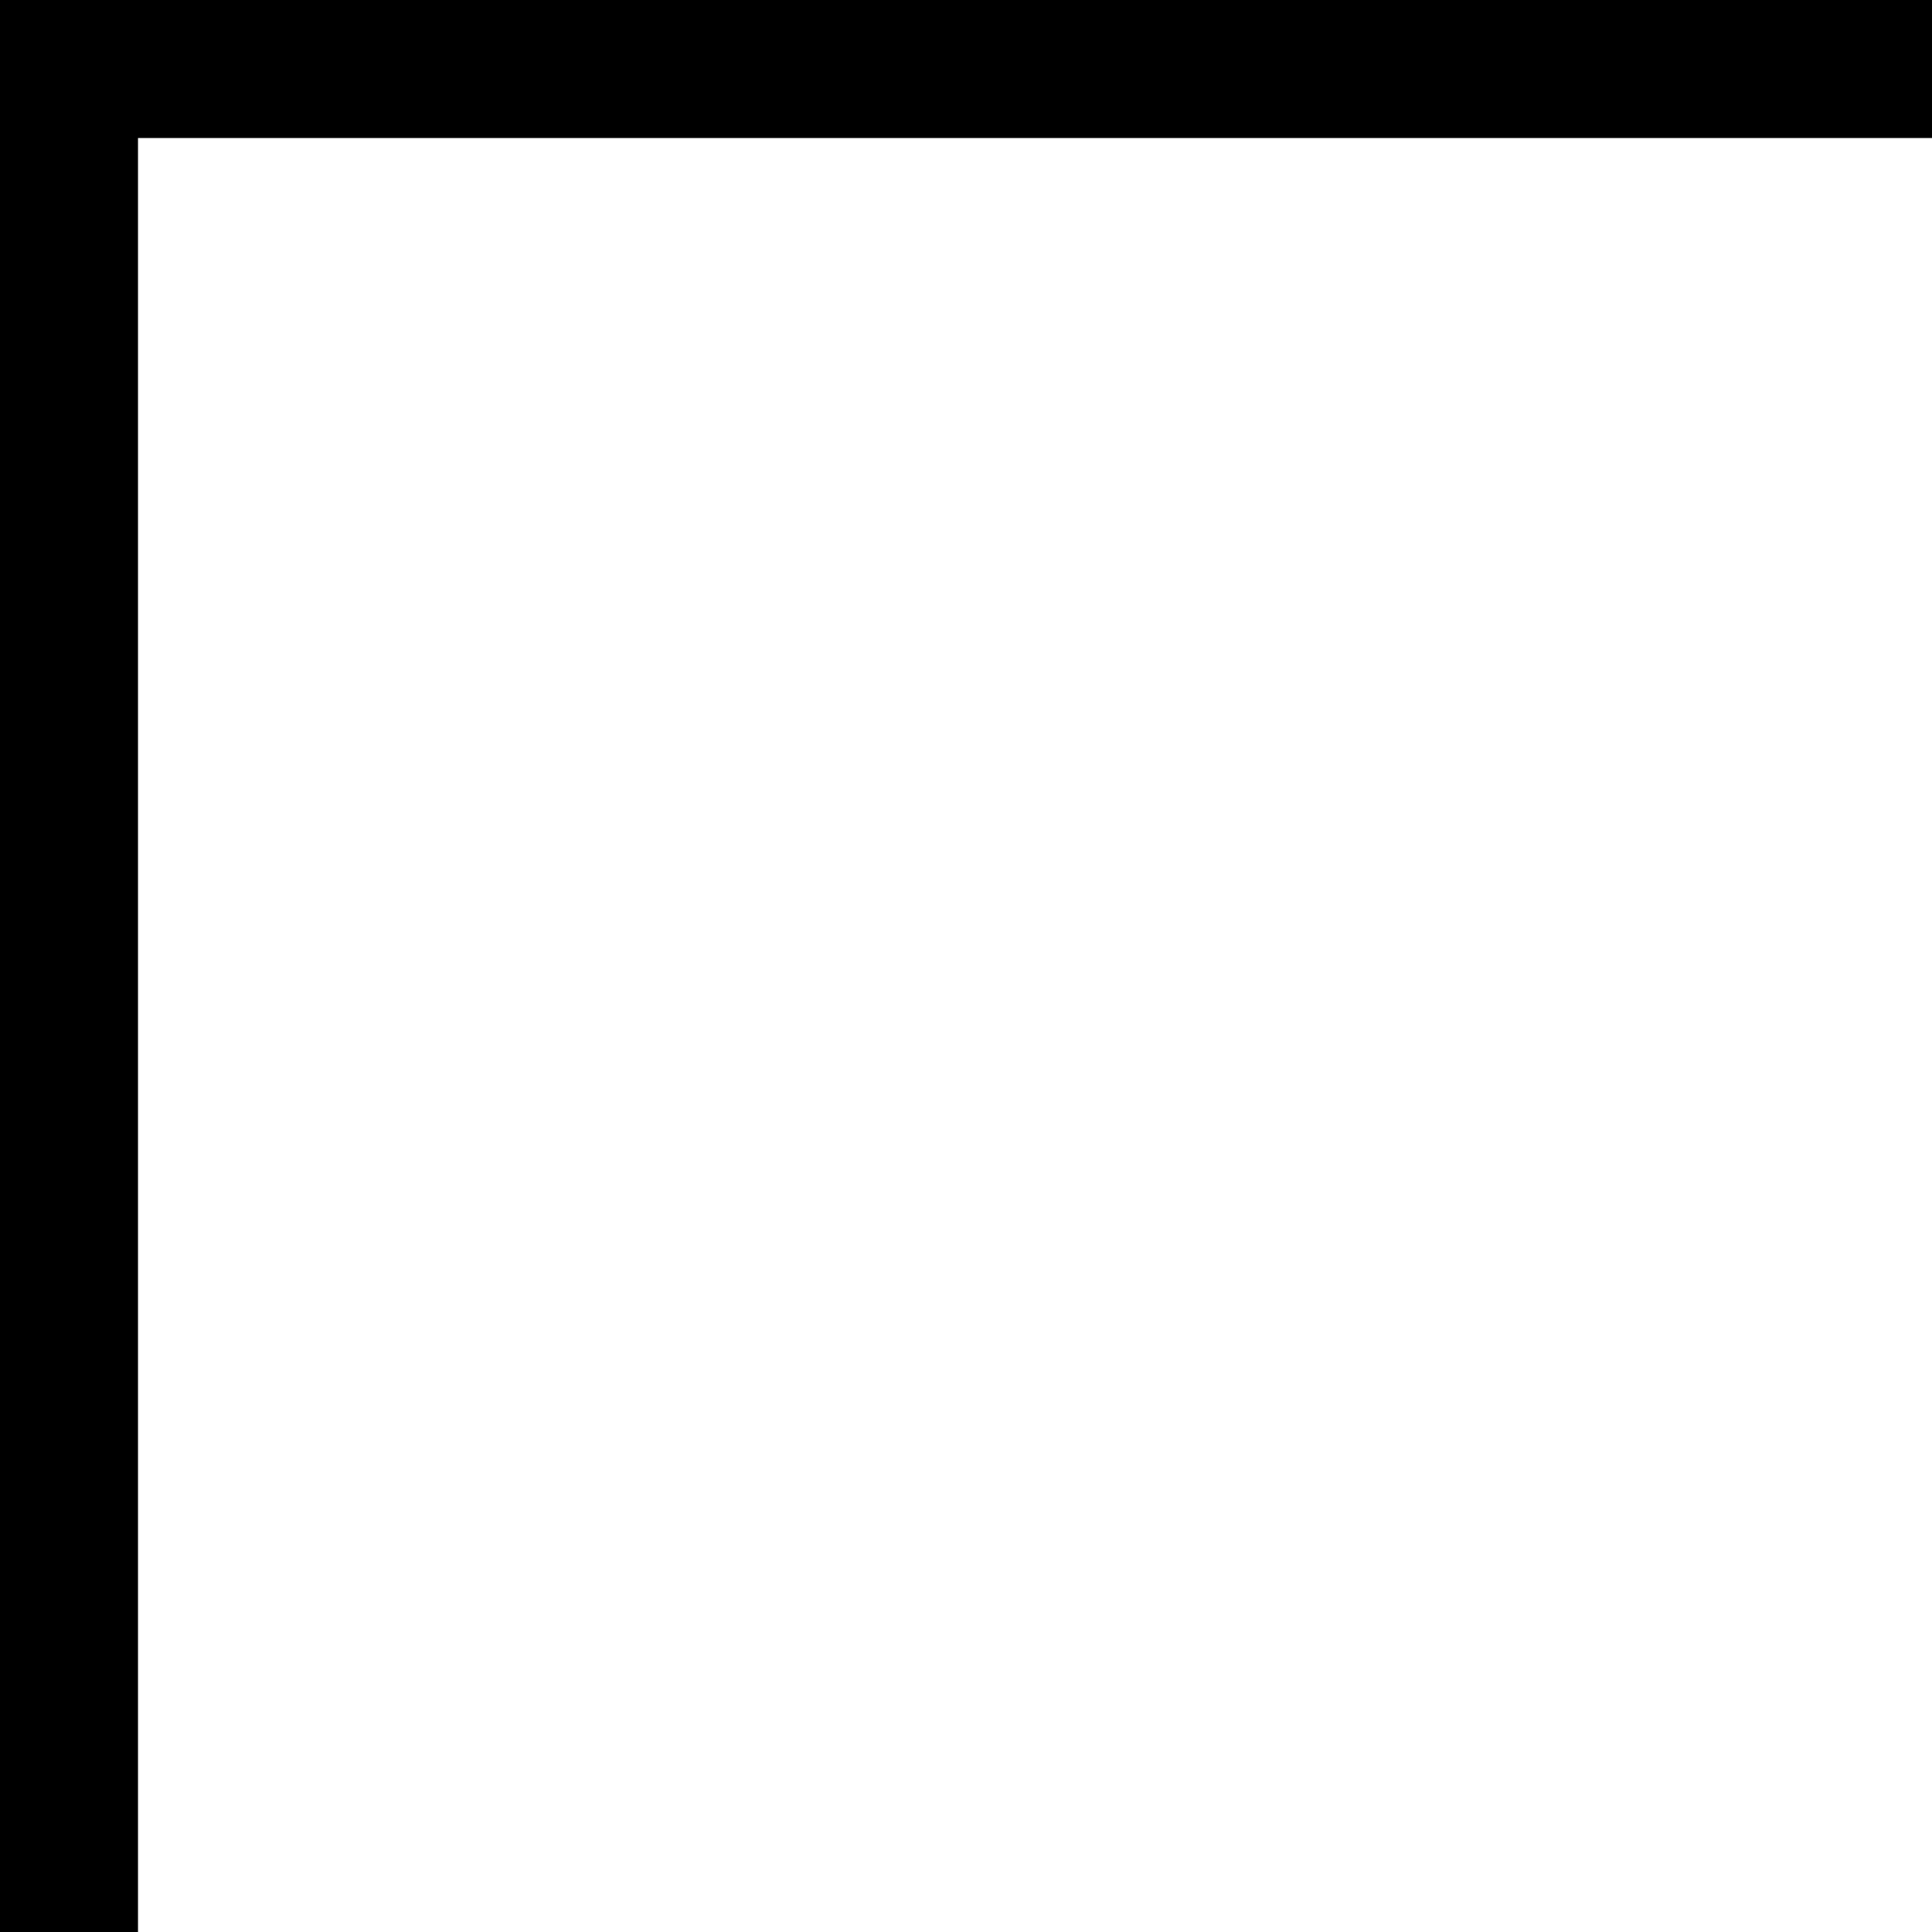
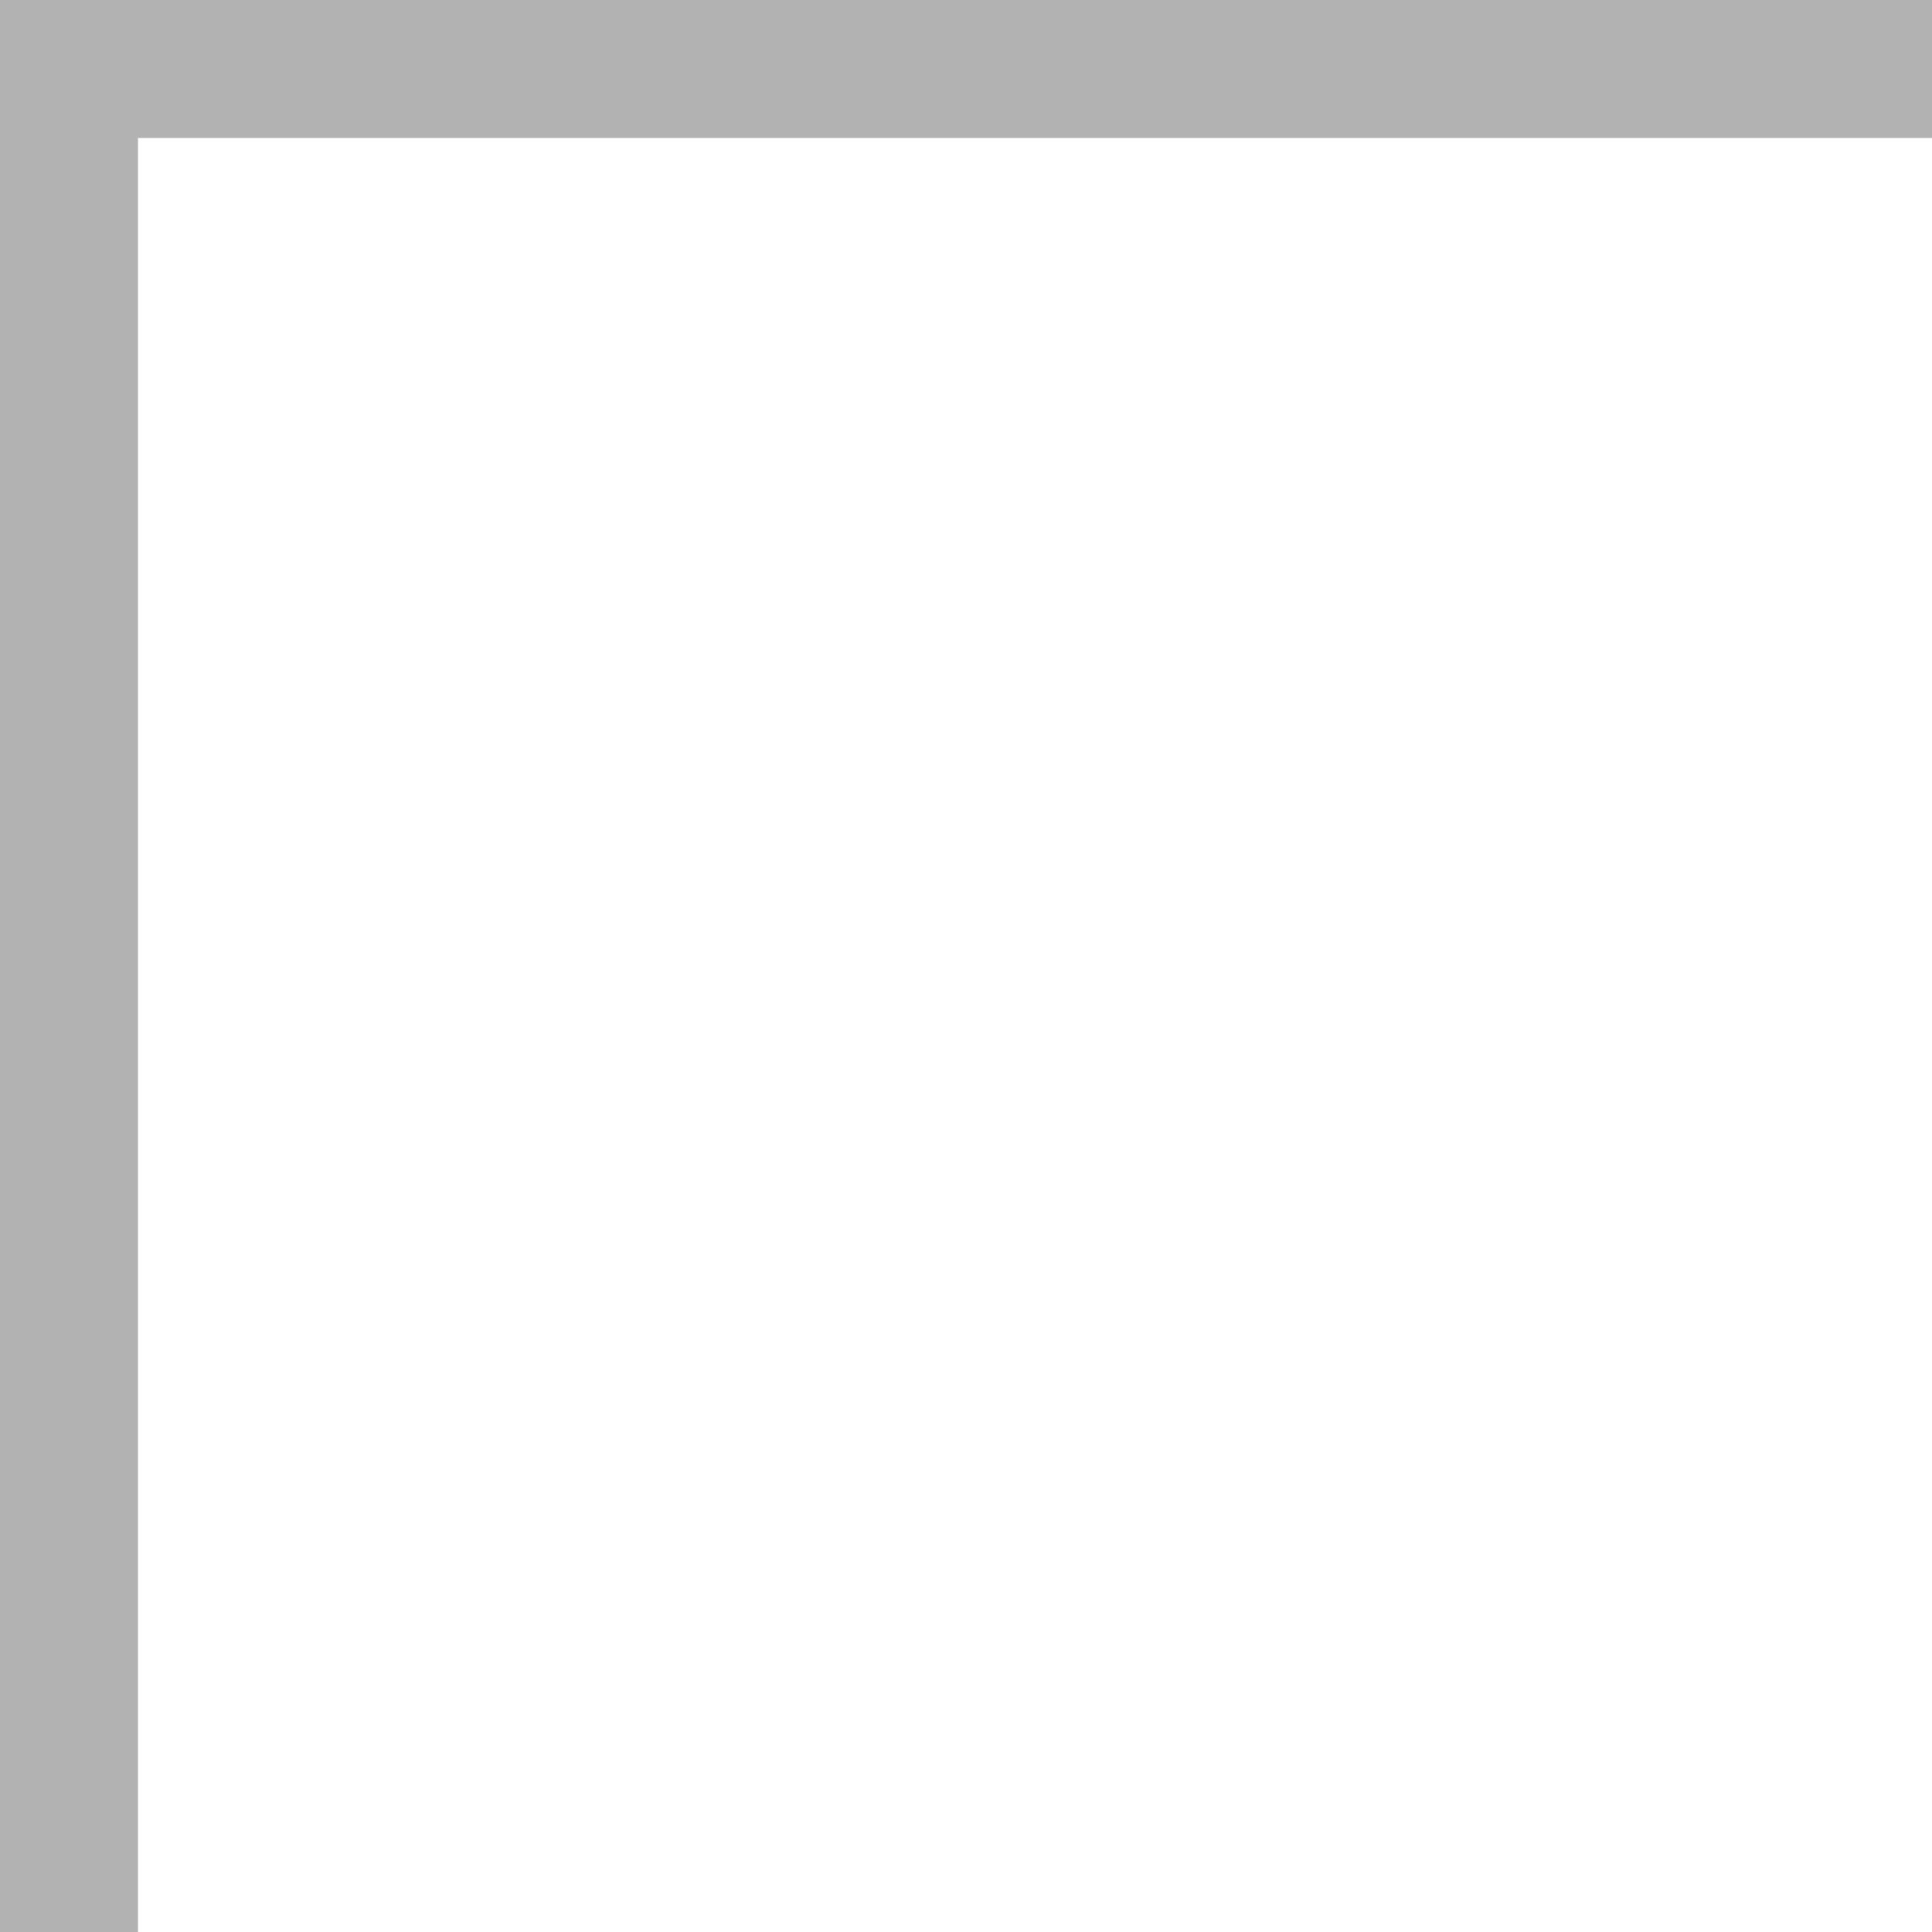
- <svg xmlns="http://www.w3.org/2000/svg" width="14" height="14" viewBox="0 0 14 14" fill="none">
-   <line y1="-0.5" x2="14" y2="-0.5" transform="matrix(1 -4.37114e-08 -4.37114e-08 -1 0 0)" stroke="black" />
-   <line y1="-0.5" x2="14" y2="-0.5" transform="matrix(4.37114e-08 1 1 -4.37114e-08 1 0)" stroke="black" />
+ <svg xmlns="http://www.w3.org/2000/svg" version="1.1" id="Calque_1" x="0px" y="0px" width="14px" height="14px" viewBox="0 0 14 14" enable-background="new 0 0 14 14" xml:space="preserve">
+   <line fill="none" stroke="#B2B2B2" stroke-miterlimit="10" x1="0" y1="0.5" x2="14" y2="0.5" />
+   <line fill="none" stroke="#B2B2B2" stroke-miterlimit="10" x1="0.5" y1="0" x2="0.5" y2="14" />
</svg>
